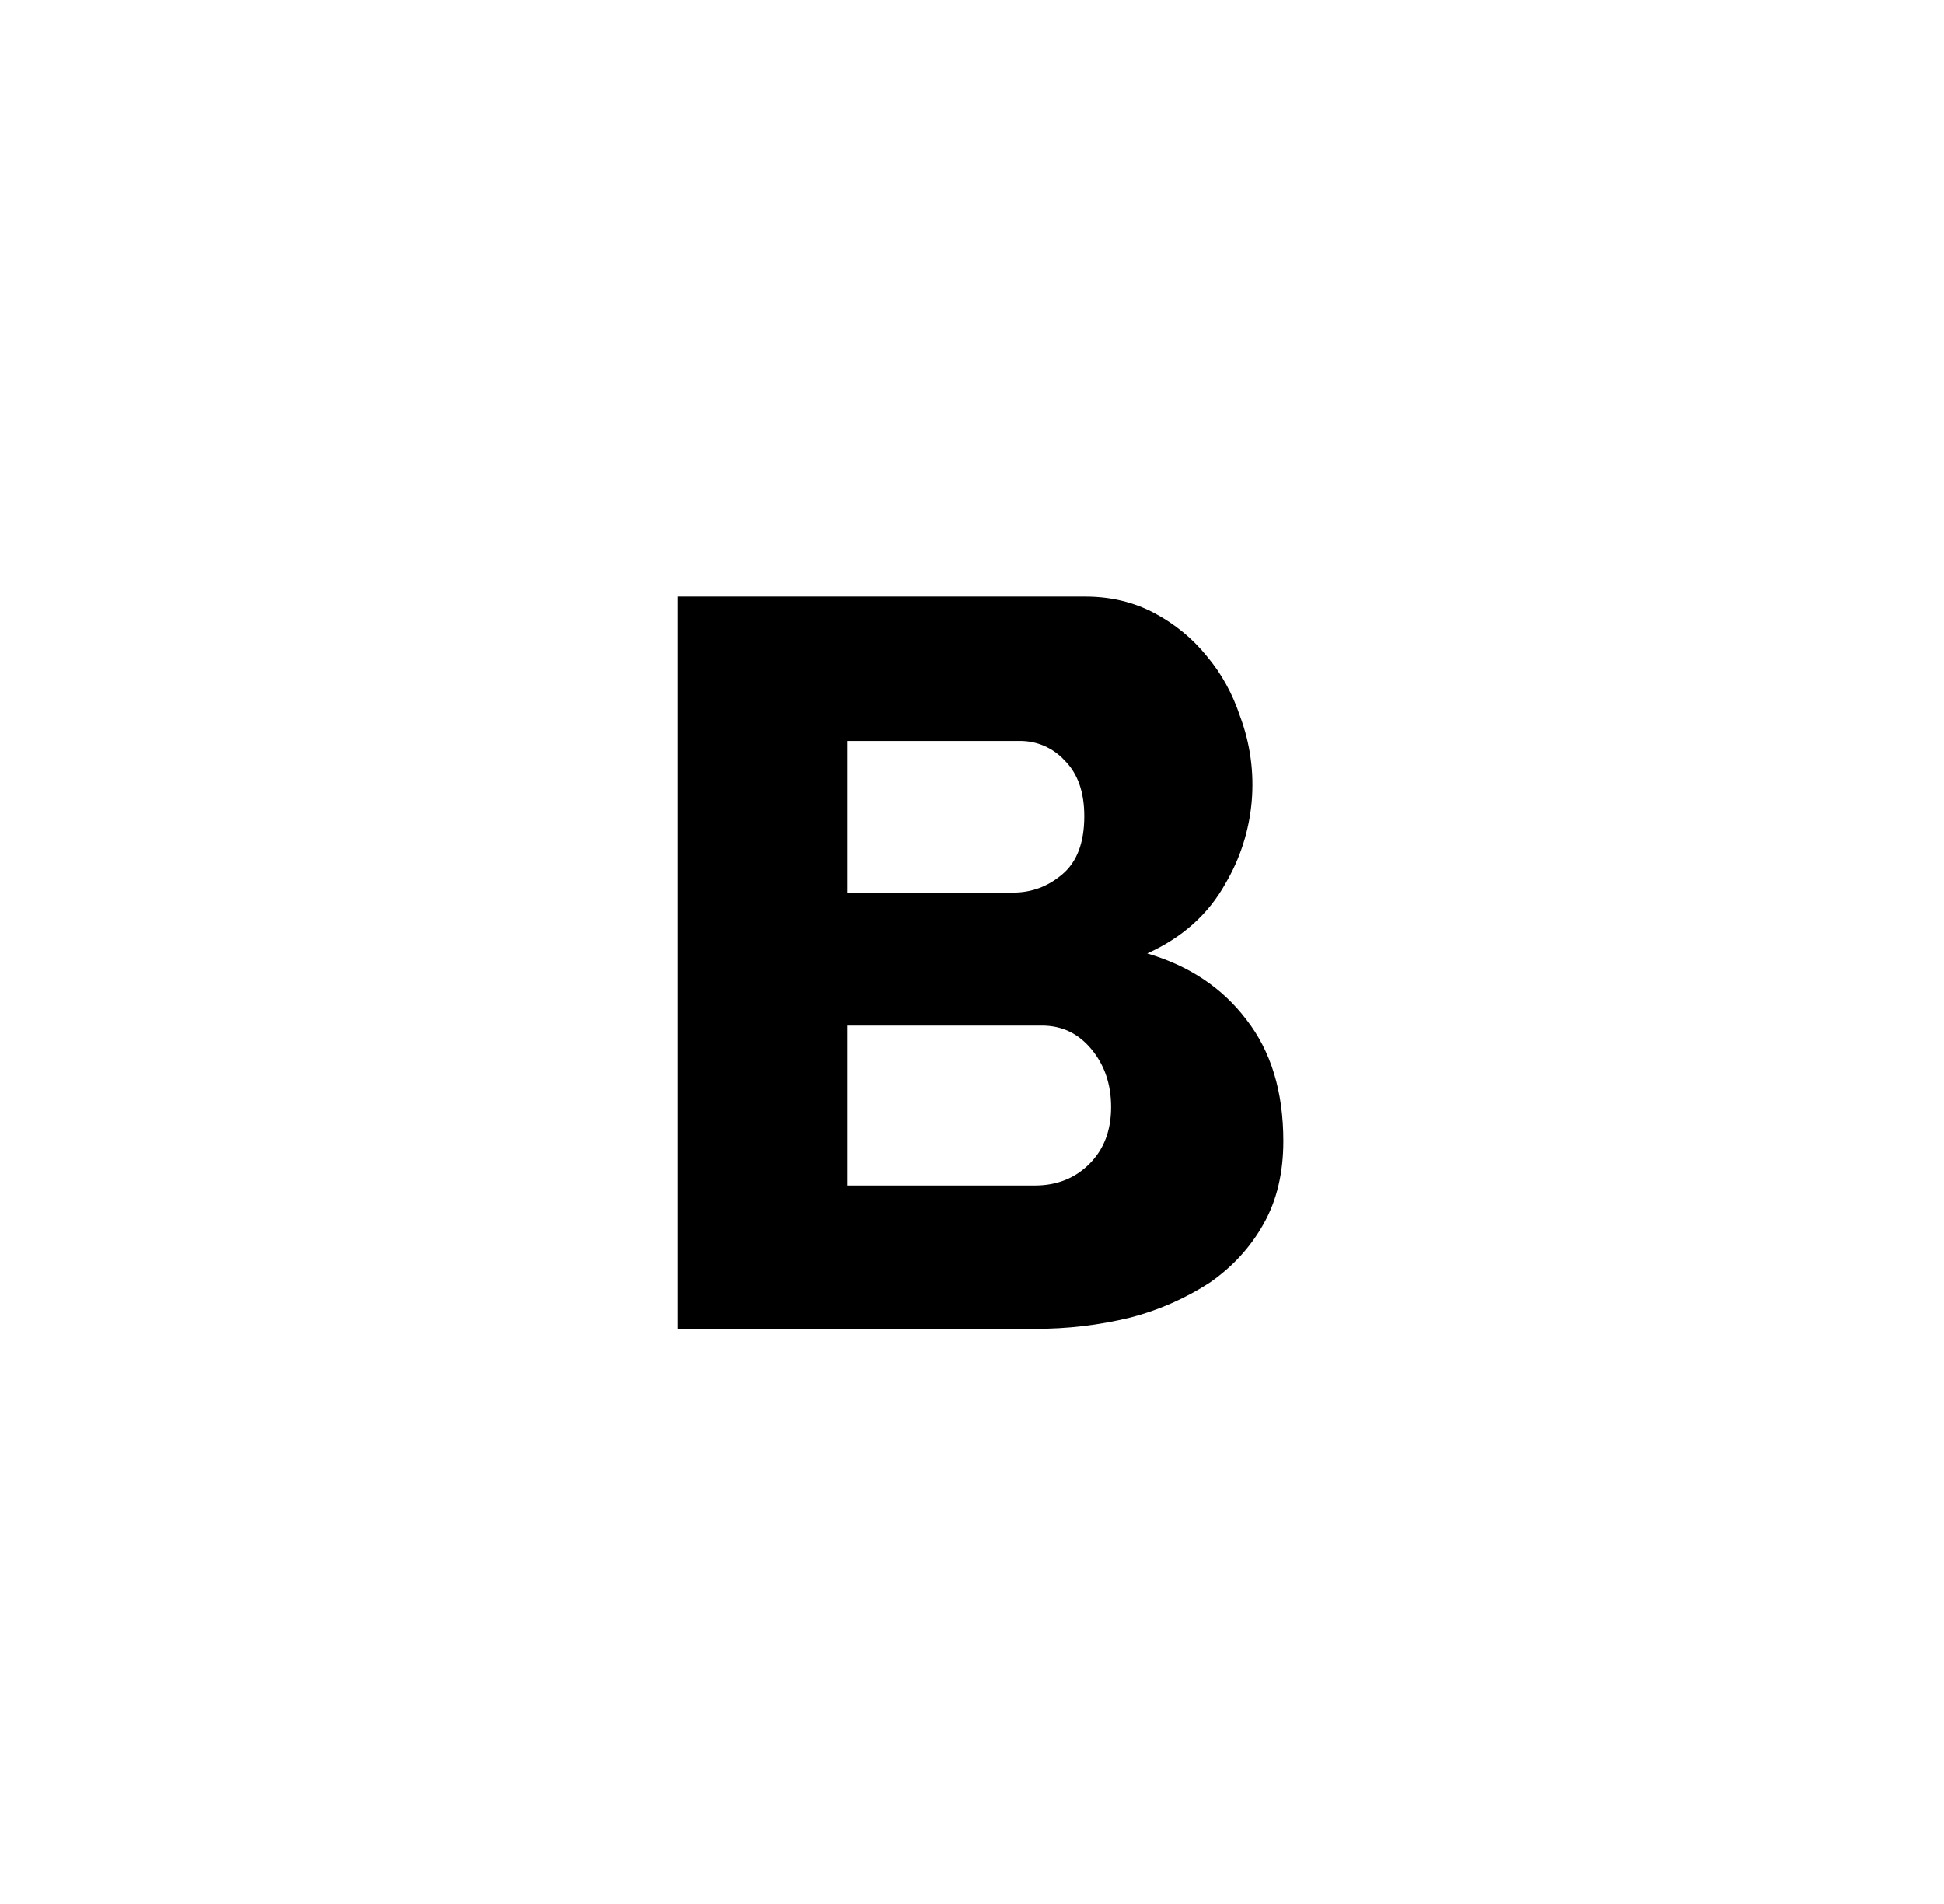
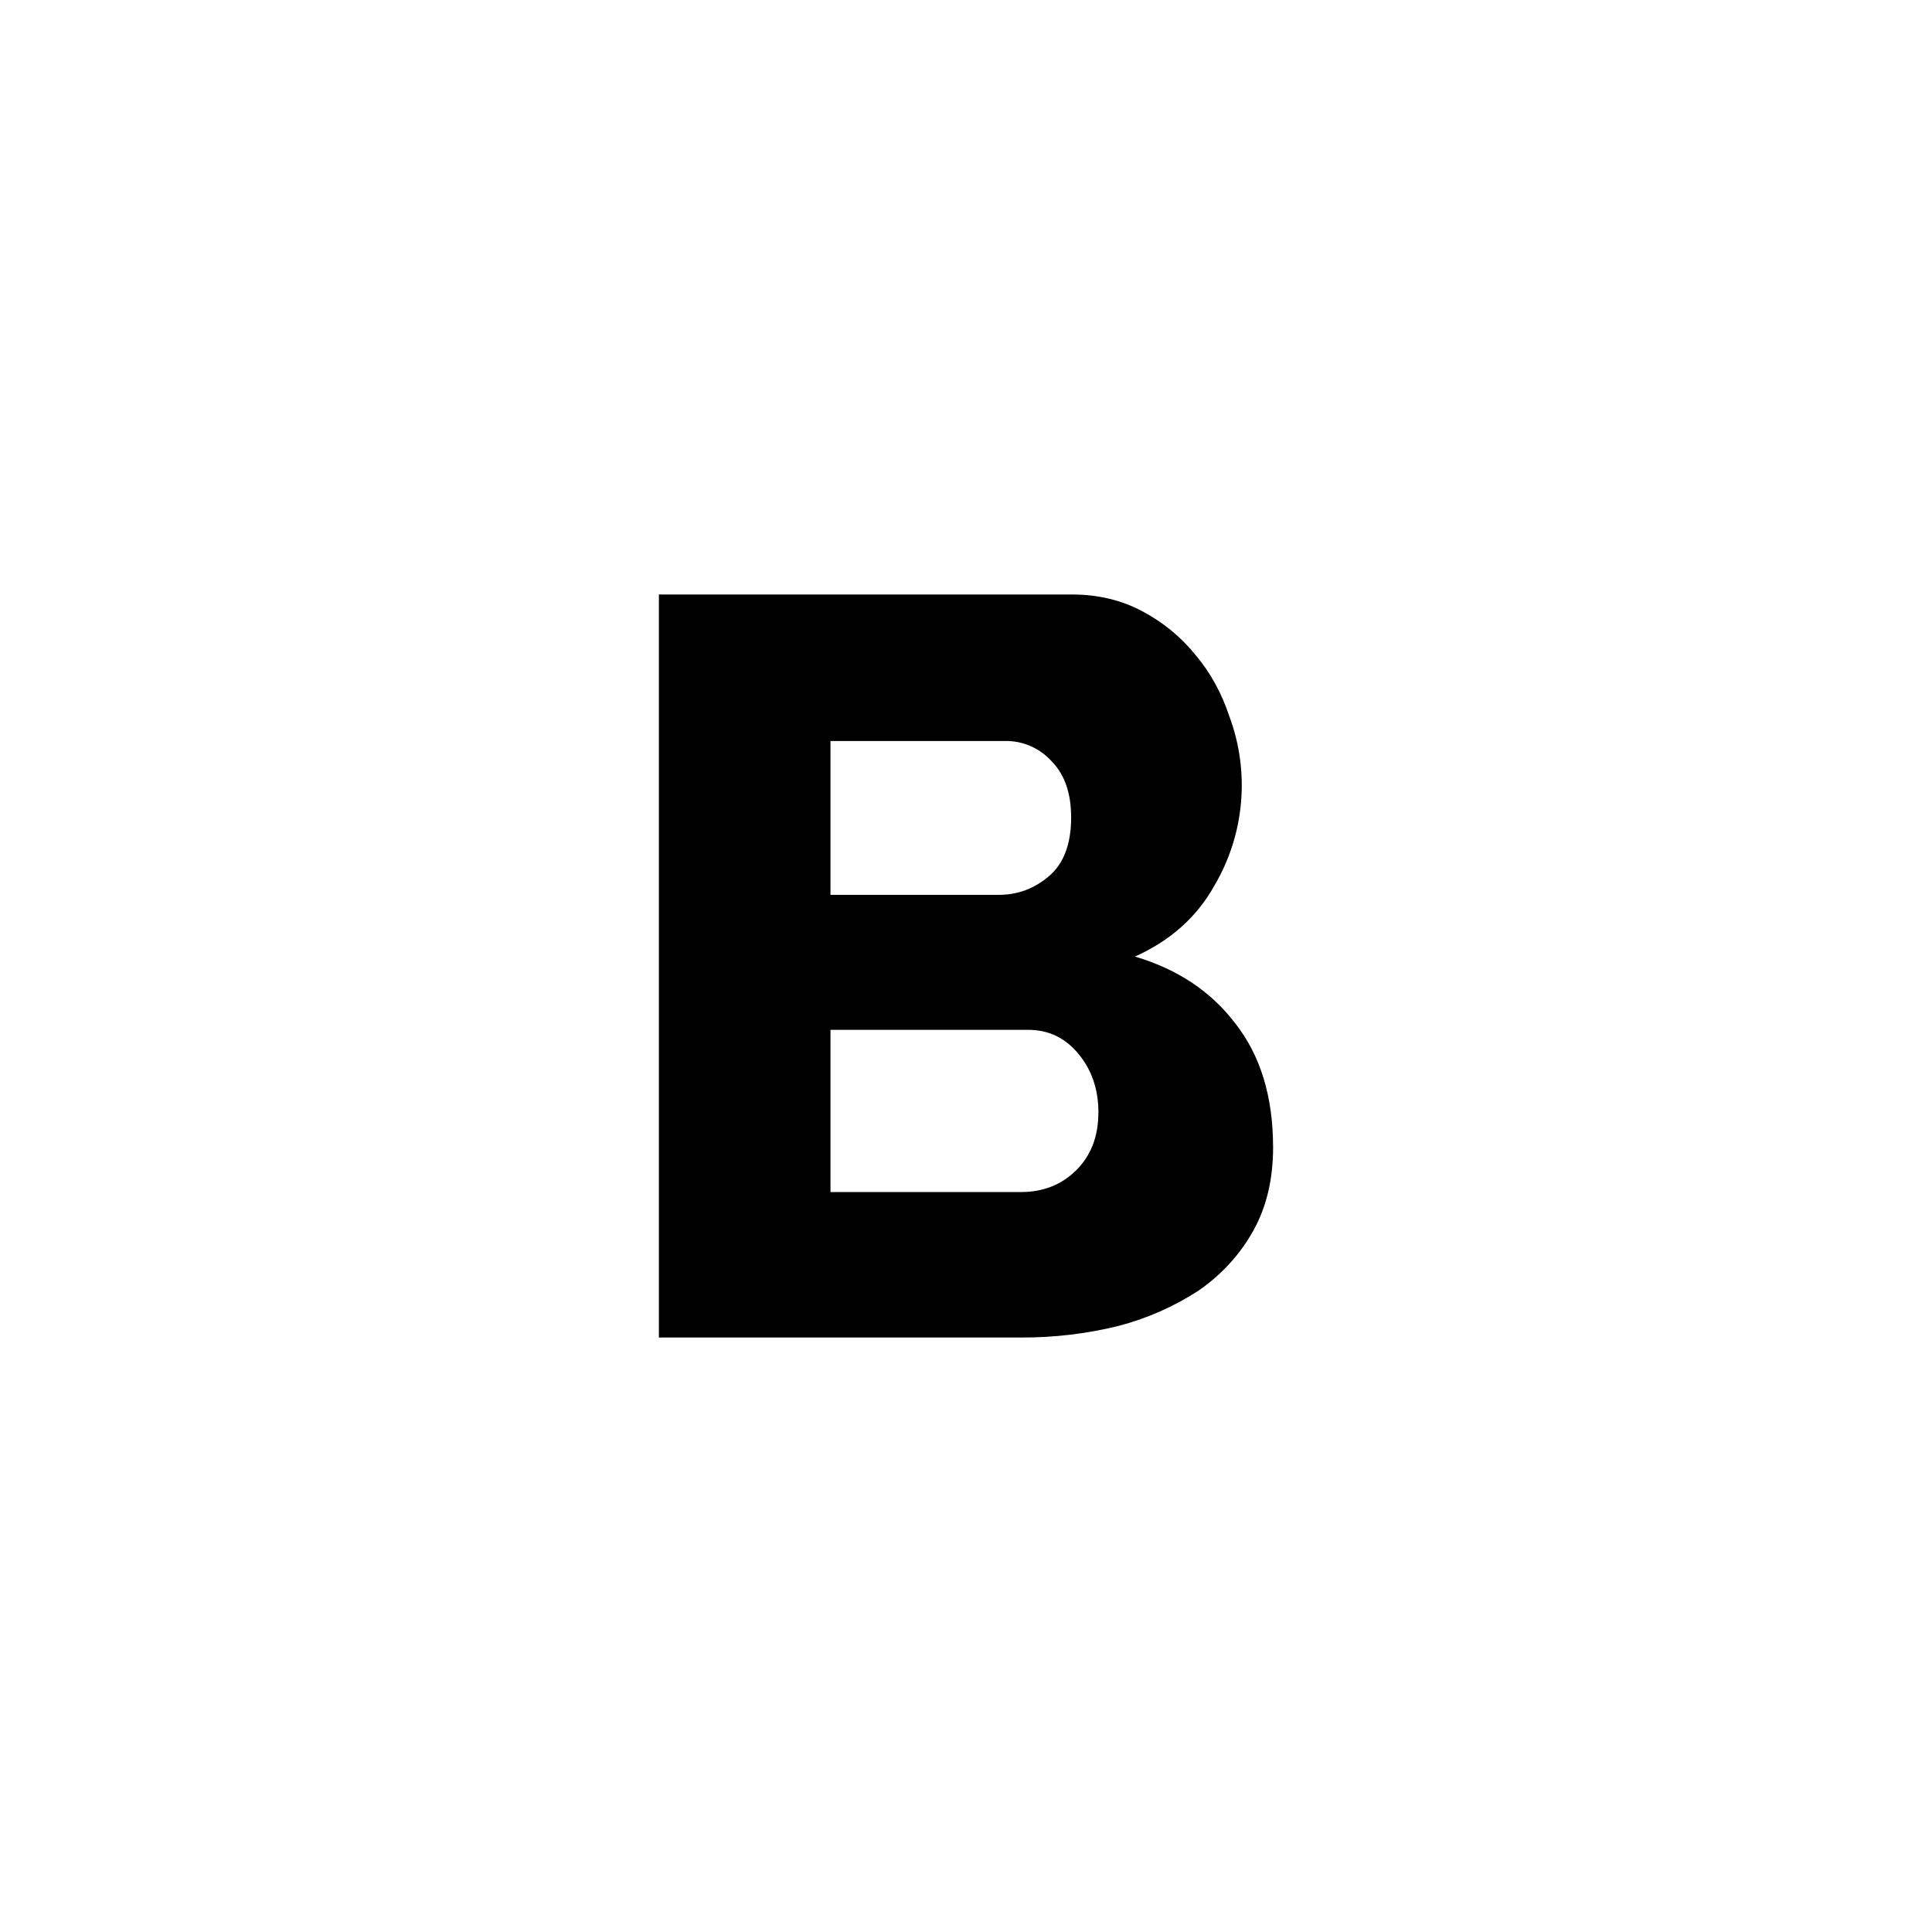
- <svg xmlns="http://www.w3.org/2000/svg" width="49" height="48" fill="none">
-   <path d="M32.348 28.768c0 .797-.164 1.49-.494 2.08-.33.59-.78 1.083-1.352 1.482a6.814 6.814 0 0 1-2.002.884 9.937 9.937 0 0 1-2.418.286h-8.996V15.04h10.27c.642 0 1.222.14 1.742.416.52.277.962.64 1.326 1.092.364.433.642.936.832 1.508a4.91 4.91 0 0 1-.364 4.212c-.433.78-1.092 1.37-1.976 1.768 1.058.312 1.89.867 2.496 1.664.624.797.936 1.82.936 3.068zm-4.342-.858c0-.572-.164-1.057-.494-1.456-.33-.4-.745-.598-1.248-.598H21.35v4.03h4.732c.555 0 1.014-.182 1.378-.546.364-.364.546-.84.546-1.43zm-6.656-9.23v3.822h4.186c.468 0 .884-.156 1.248-.468.364-.312.546-.797.546-1.456 0-.607-.164-1.075-.494-1.404a1.516 1.516 0 0 0-1.144-.494z" fill="#000" />
+ <svg xmlns="http://www.w3.org/2000/svg" width="48" height="48" fill="none">
+   <path d="M31.63 28.498c0 .797-.163 1.49-.493 2.08-.33.59-.78 1.083-1.352 1.482a6.814 6.814 0 0 1-2.002.884 9.937 9.937 0 0 1-2.418.286H16.37V14.77h10.27c.64 0 1.22.14 1.74.416.52.277.963.64 1.327 1.092.364.433.642.936.832 1.508a4.91 4.91 0 0 1-.365 4.212c-.433.78-1.092 1.37-1.976 1.768 1.057.312 1.89.867 2.495 1.664.624.797.936 1.82.936 3.068zm-4.34-.858c0-.572-.165-1.057-.495-1.456-.33-.4-.745-.598-1.248-.598h-4.914v4.03h4.732c.555 0 1.014-.182 1.378-.546.364-.364.546-.84.546-1.43zm-6.657-9.23v3.822h4.186c.467 0 .883-.156 1.247-.468.364-.312.546-.797.546-1.456 0-.607-.164-1.075-.494-1.404a1.516 1.516 0 0 0-1.145-.494z" fill="#000" />
</svg>
